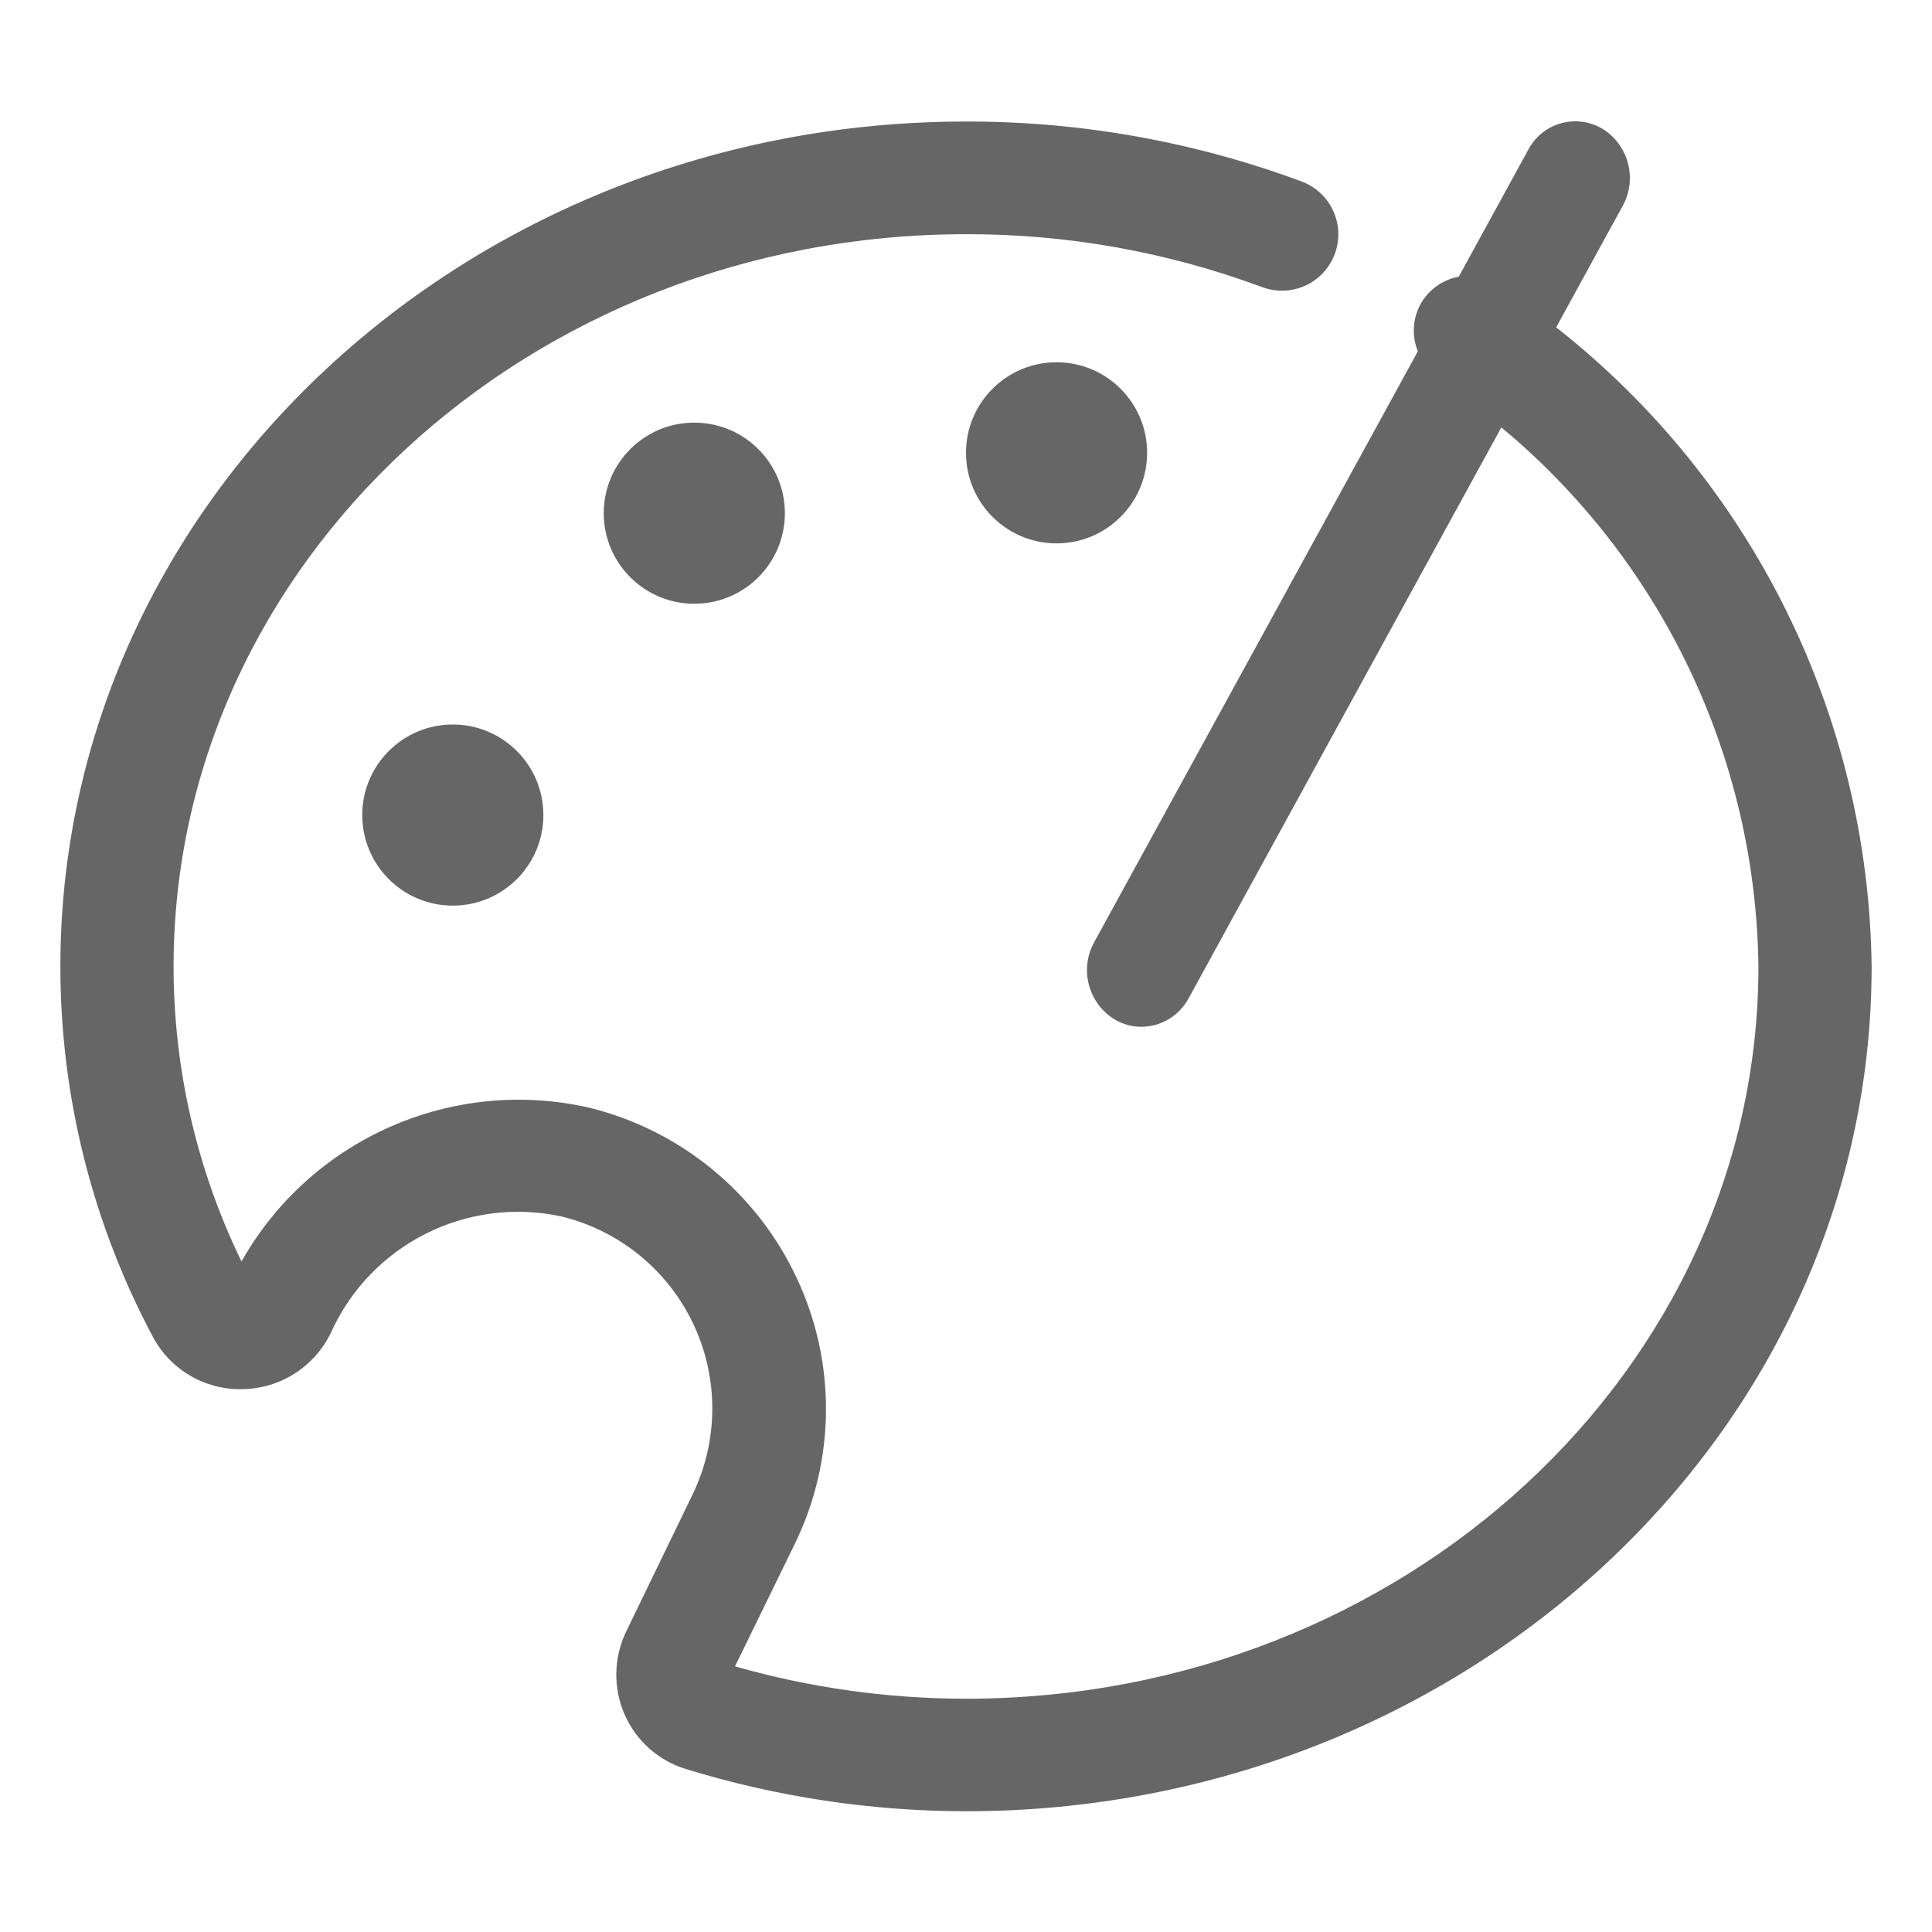
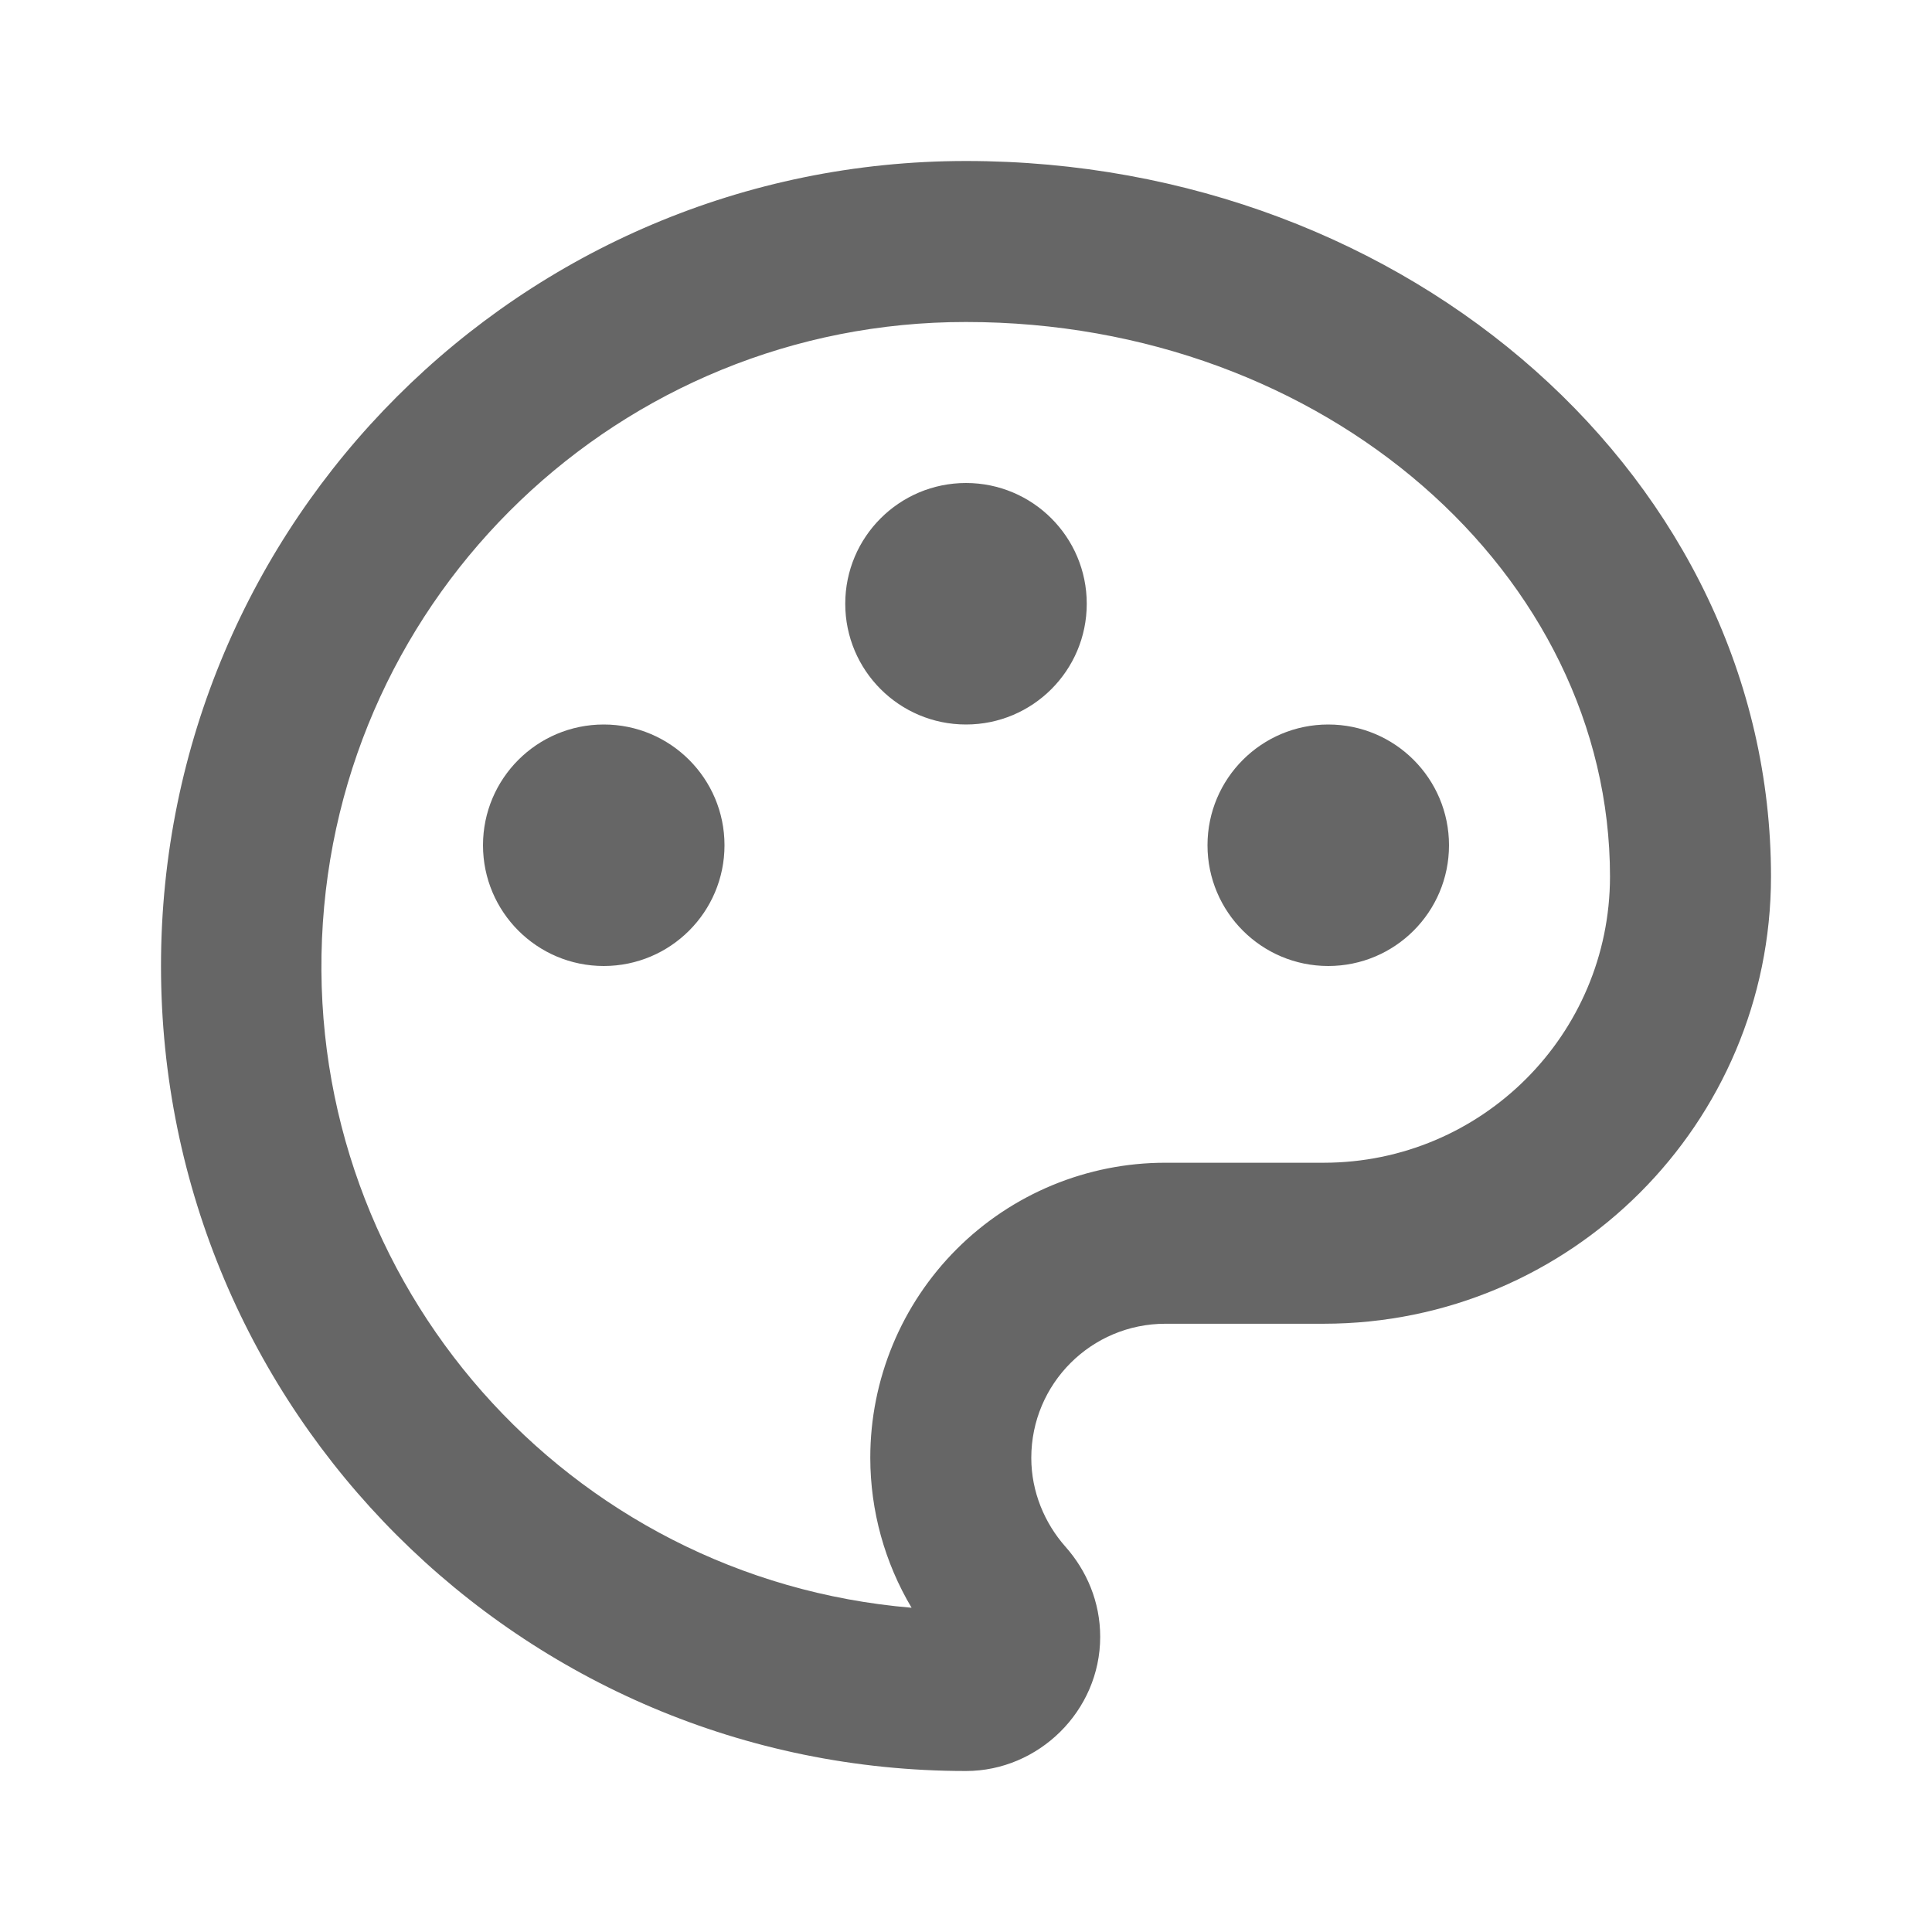
- <svg xmlns="http://www.w3.org/2000/svg" class="icon" viewBox="0 0 1024 1024" version="1.1" width="48" height="48">
-   <path d="M240 480A48 48 0 1 1 288 432 48 48 0 0 1 240 480zM320 272a48 48 0 1 1 48 48A48 48 0 0 1 320 272z m192-32A48 48 0 1 1 560 288 48 48 0 0 1 512 240z m312.8-66.496A437.44 437.44 0 0 1 992 512.256C992 759.2 776.672 960 512 960a507.296 507.296 0 0 1-148.544-22.4 51.872 51.872 0 0 1-32.352-28.8 52.608 52.608 0 0 1 0.864-44.224l35.2-72.64a104.736 104.736 0 0 0-69.632-147.2 108.8 108.8 0 0 0-122.208 61.76 52.864 52.864 0 0 1-46.976 29.792 52.352 52.352 0 0 1-47.456-27.968A417.44 417.44 0 0 1 32 512.256C32 265.312 247.328 64.416 512 64.416A508.128 508.128 0 0 1 689.376 96a29.888 29.888 0 1 1-20.96 55.968A448 448 0 0 0 512 124.128c-231.584 0-420 174.112-420 388.128A357.376 357.376 0 0 0 128 668.608a168.672 168.672 0 0 1 184.48-81.472 164.992 164.992 0 0 1 109.696 90.016 163.008 163.008 0 0 1-0.832 140.96l-31.776 65.088a446.08 446.08 0 0 0 122.432 17.152c231.584 0 420-174.112 420-388.096a377.184 377.184 0 0 0-136.256-285.728l-165.728 302.56a28.608 28.608 0 0 1-25.056 15.136 27.712 27.712 0 0 1-14.24-3.936 30.656 30.656 0 0 1-10.784-40.896l171.552-313.184a29.184 29.184 0 0 1 2.848-27.328 29.76 29.76 0 0 1 18.848-12.256l36.8-67.2a28.16 28.16 0 0 1 39.296-11.2 30.656 30.656 0 0 1 10.784 40.896z" fill="#666666" />
+ <svg xmlns="http://www.w3.org/2000/svg" viewBox="0 0 24 24" width="24" height="24">
+   <path fill="none" d="M0 0h24v24H0z" />
+   <path d="M12 2c5.522 0 10 3.978 10 8.889a5.558 5.558 0 0 1-5.556 5.555h-1.966c-.922 0-1.667.745-1.667 1.667 0 .422.167.811.422 1.1.267.3.434.689.434 1.122C13.667 21.256 12.9 22 12 22 6.478 22 2 17.522 2 12S6.478 2 12 2zm-1.189 16.111a3.664 3.664 0 0 1 3.667-3.667h1.966A3.558 3.558 0 0 0 20 10.89C20 7.139 16.468 4 12 4a8 8 0 0 0-.676 15.972 3.648 3.648 0 0 1-.513-1.86zM7.5 12a1.5 1.5 0 1 1 0-3 1.5 1.5 0 0 1 0 3zm9 0a1.5 1.5 0 1 1 0-3 1.5 1.5 0 0 1 0 3zM12 9a1.5 1.5 0 1 1 0-3 1.5 1.5 0 0 1 0 3z" fill="rgba(102,102,102,1)" />
</svg>
